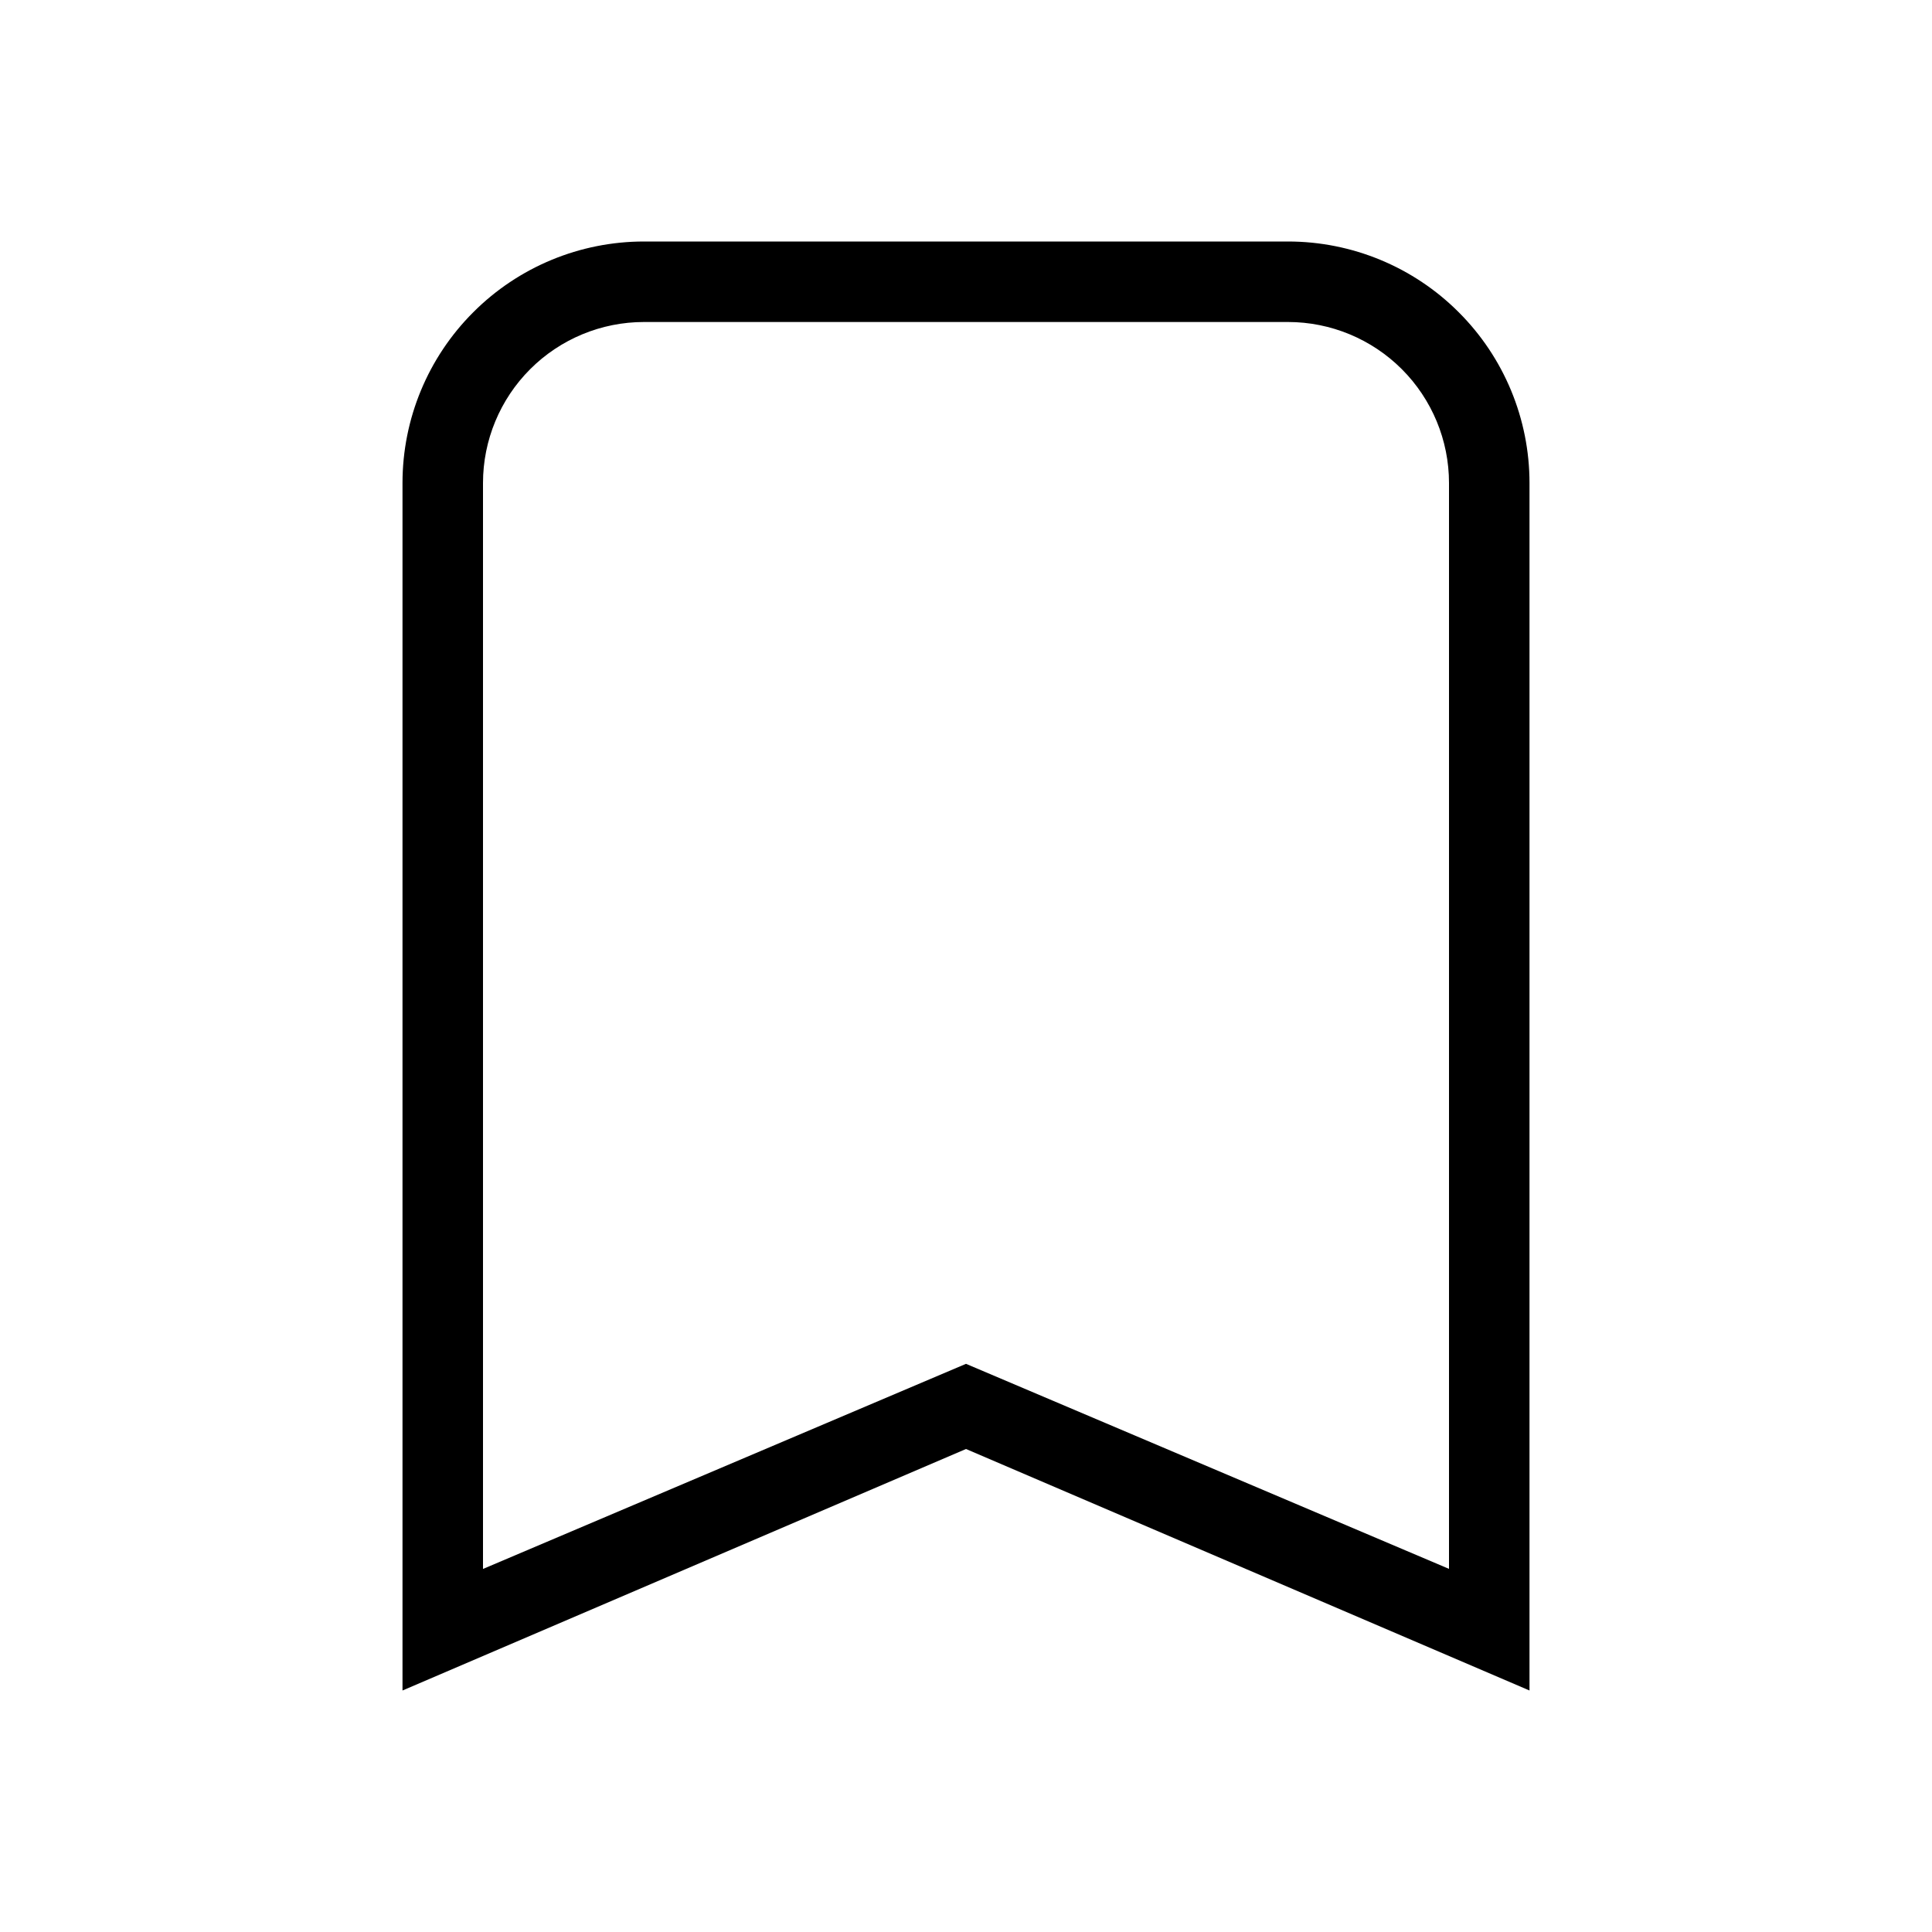
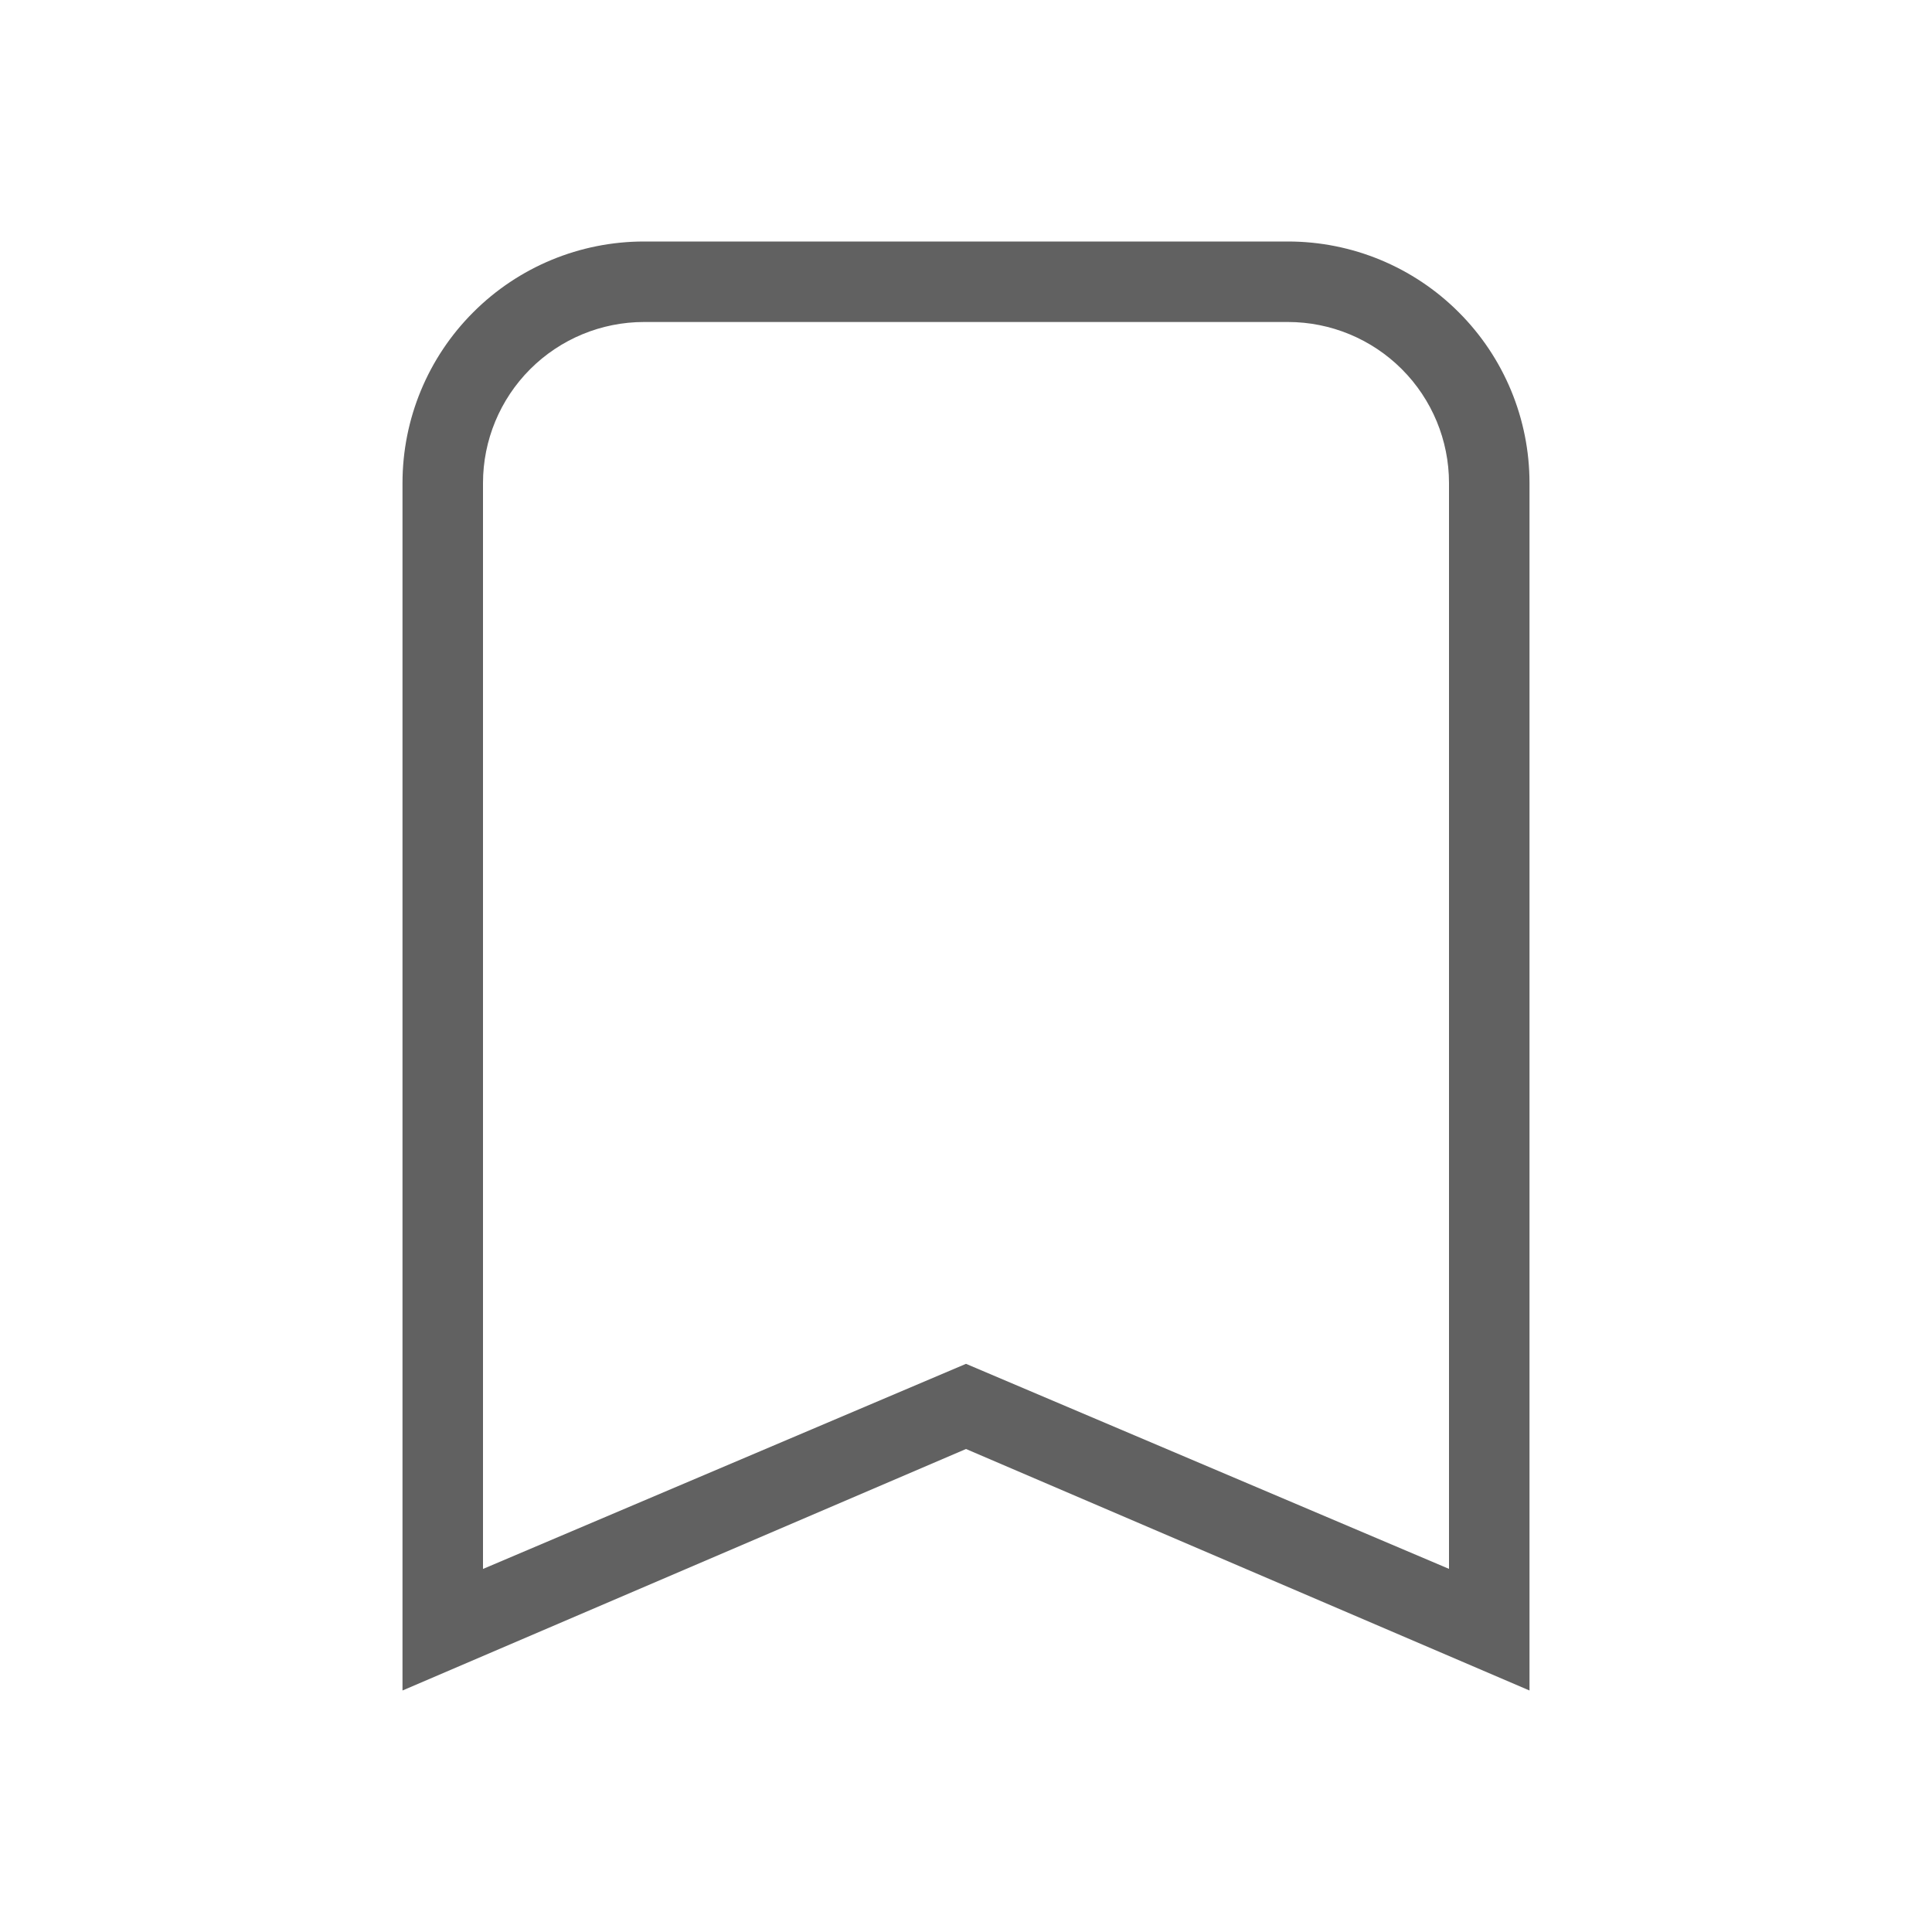
<svg xmlns="http://www.w3.org/2000/svg" width="24" height="24" viewBox="0 0 24 24" fill="none">
-   <path d="M8 3H16C16.796 3 17.559 3.316 18.121 3.879C18.684 4.441 19 5.204 19 6V21L12 18L5 21V6C5 5.204 5.316 4.441 5.879 3.879C6.441 3.316 7.204 3 8 3ZM8 4C7.47 4 6.961 4.211 6.586 4.586C6.211 4.961 6 5.47 6 6V19.49L12 16.942L18 19.489V6C18 5.47 17.789 4.961 17.414 4.586C17.039 4.211 16.53 4 16 4H8Z" fill="black" />
+   <path d="M8 3H16C16.796 3 17.559 3.316 18.121 3.879C18.684 4.441 19 5.204 19 6V21L12 18L5 21V6C5 5.204 5.316 4.441 5.879 3.879C6.441 3.316 7.204 3 8 3ZM8 4C7.47 4 6.961 4.211 6.586 4.586C6.211 4.961 6 5.47 6 6V19.49L12 16.942L18 19.489V6C18 5.47 17.789 4.961 17.414 4.586C17.039 4.211 16.53 4 16 4H8Z" fill="#616161" />
</svg>
